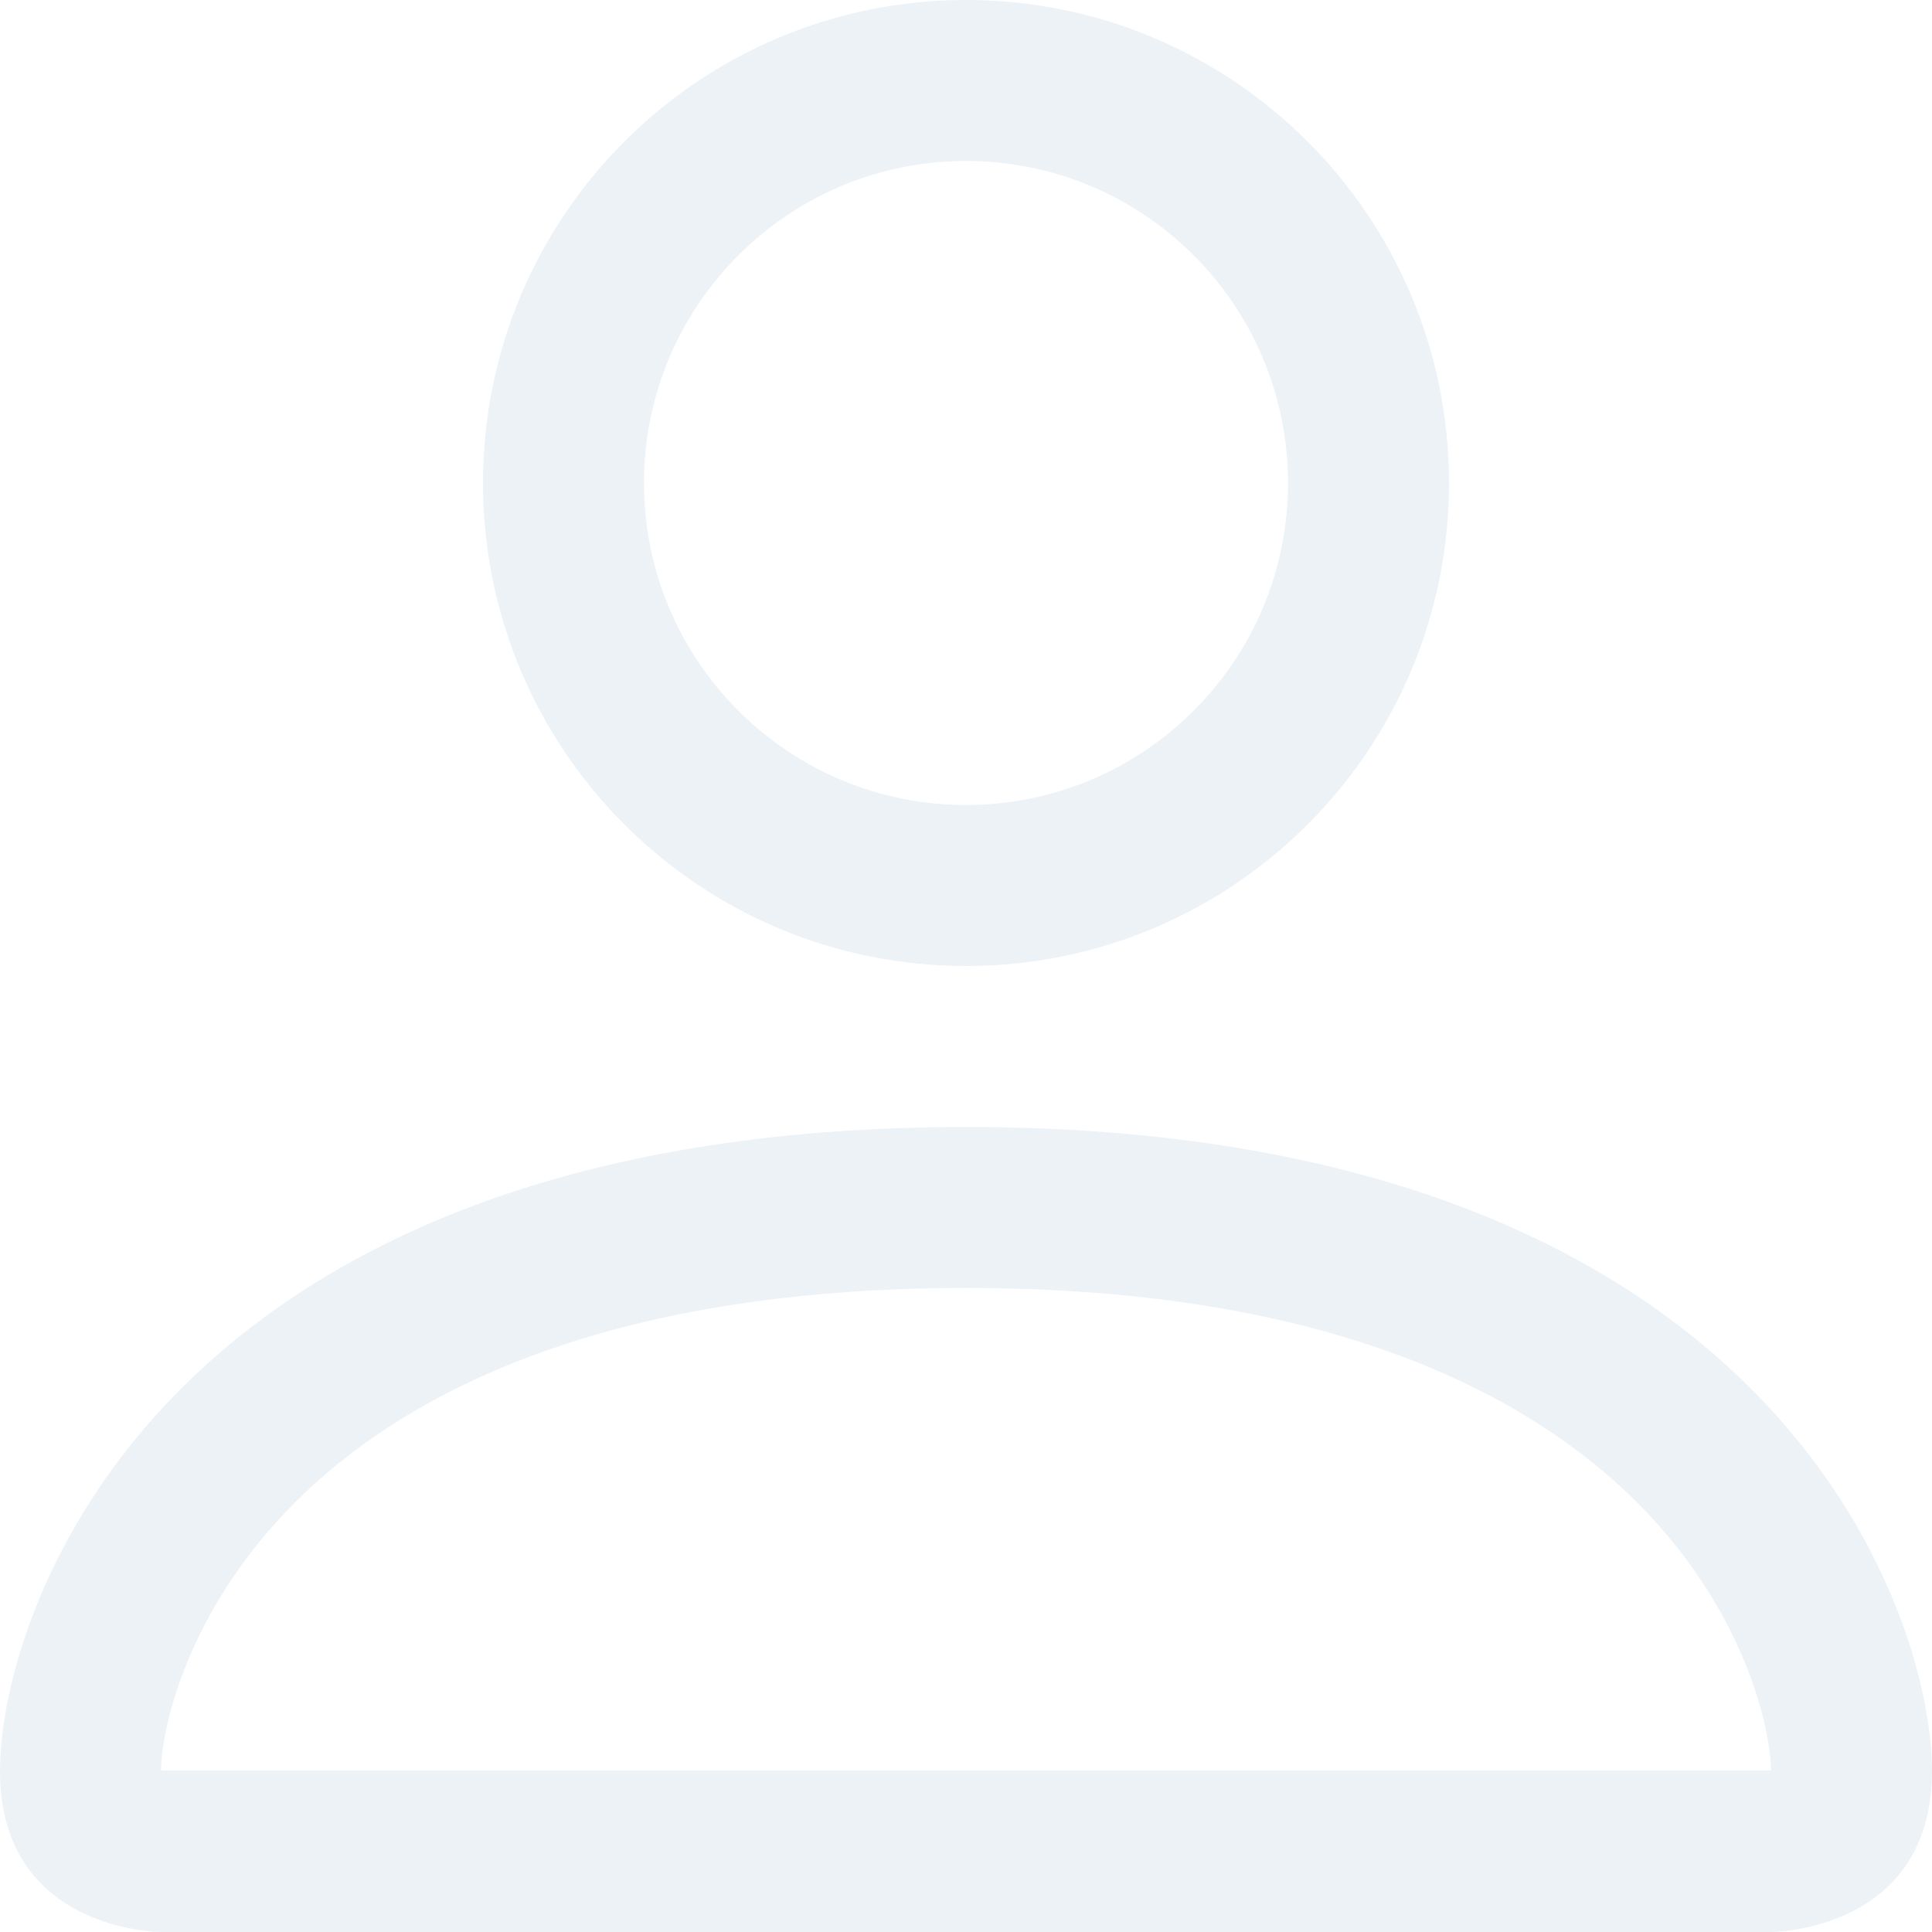
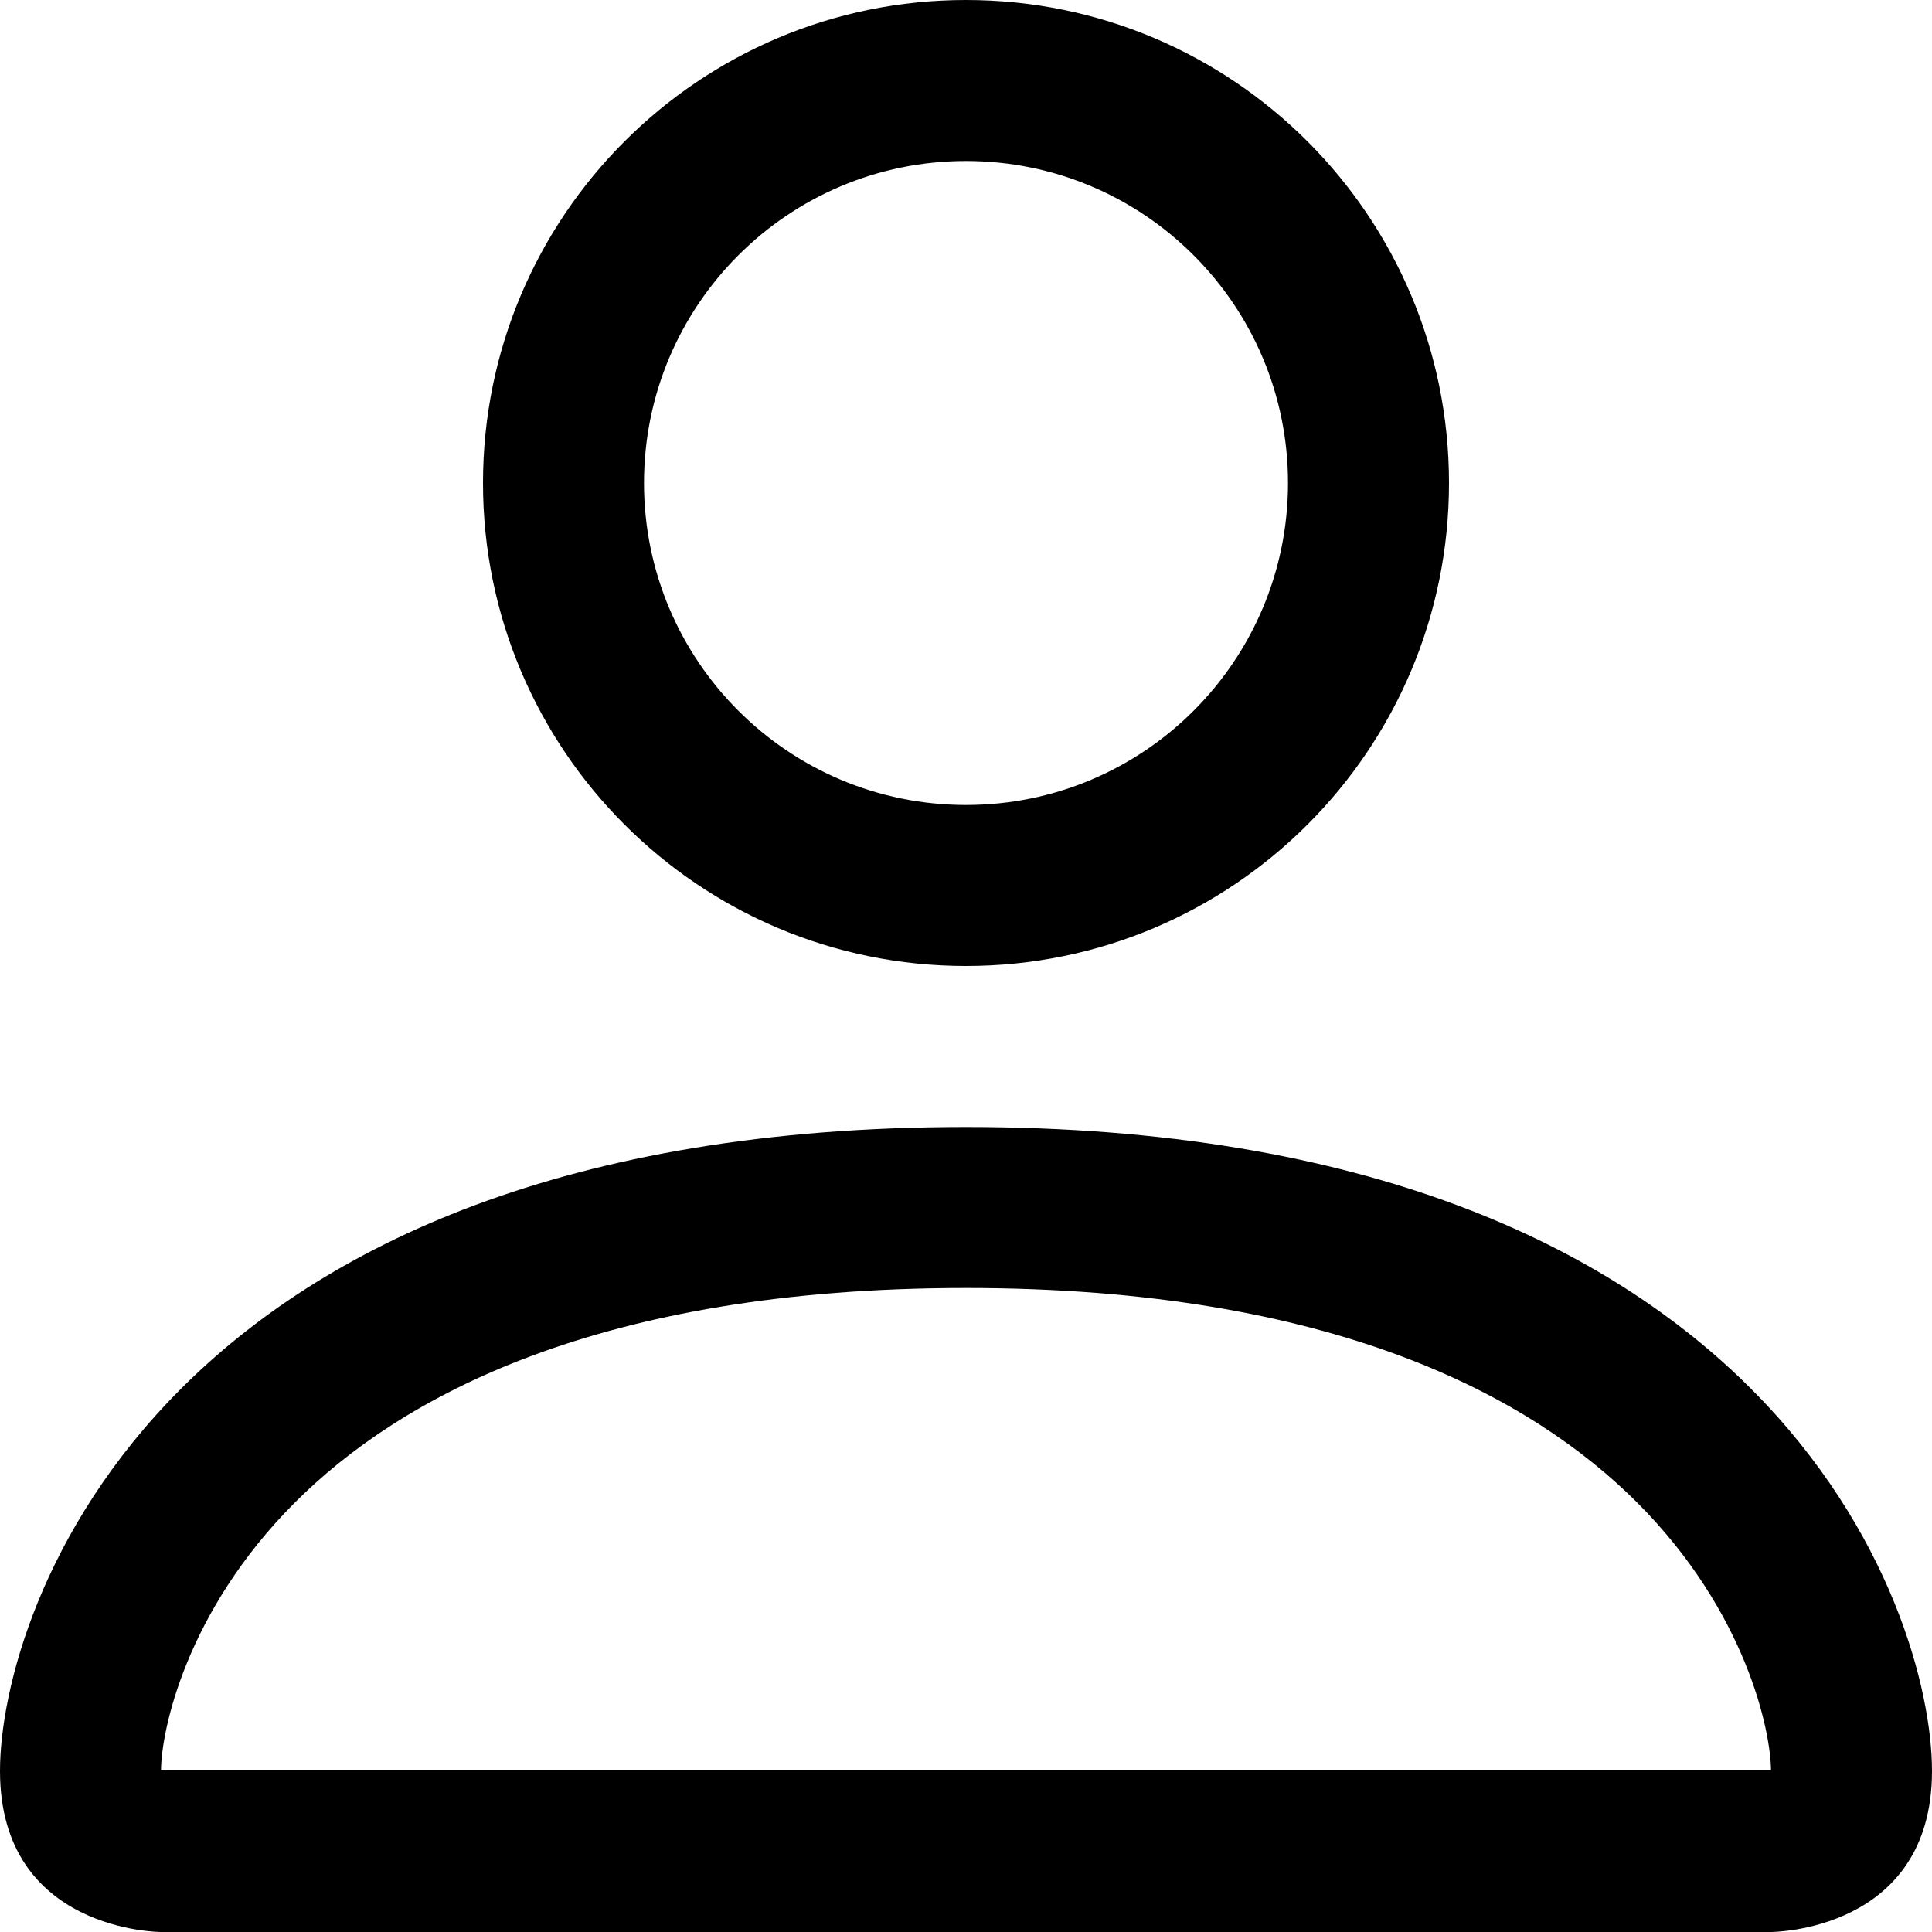
- <svg xmlns="http://www.w3.org/2000/svg" width="24" height="24" viewBox="0 0 24 24" fill="none">
-   <path fill-rule="evenodd" clip-rule="evenodd" d="M16 6C16 8.209 14.209 10 12 10C9.791 10 8 8.209 8 6C8 3.791 9.791 2 12 2C14.209 2 16 3.791 16 6ZM12 12C15.314 12 18 9.314 18 6C18 2.686 15.314 0 12 0C8.686 0 6 2.686 6 6C6 9.314 8.686 12 12 12ZM24 22C24 24 22 24 22 24H2C2 24 0 24 0 22C0 20 2 14 12 14C22 14 24 20 24 22ZM22 21.993C21.997 21.5 21.692 20.021 20.336 18.664C19.031 17.36 16.578 16 12 16C7.422 16 4.969 17.36 3.664 18.664C2.308 20.021 2.003 21.5 2 21.993H22Z" fill="#EDF2F7" />
+ <svg xmlns="http://www.w3.org/2000/svg" width="24" height="24" viewBox="0 0 24 24" stroke-width="0.5">
+   <path fill-rule="evenodd" clip-rule="evenodd" d="M16 6C16 8.209 14.209 10 12 10C9.791 10 8 8.209 8 6C8 3.791 9.791 2 12 2C14.209 2 16 3.791 16 6ZM12 12C15.314 12 18 9.314 18 6C18 2.686 15.314 0 12 0C8.686 0 6 2.686 6 6C6 9.314 8.686 12 12 12ZM24 22C24 24 22 24 22 24H2C2 24 0 24 0 22C0 20 2 14 12 14C22 14 24 20 24 22ZM22 21.993C21.997 21.5 21.692 20.021 20.336 18.664C19.031 17.36 16.578 16 12 16C7.422 16 4.969 17.36 3.664 18.664C2.308 20.021 2.003 21.5 2 21.993H22Z" />
</svg>
